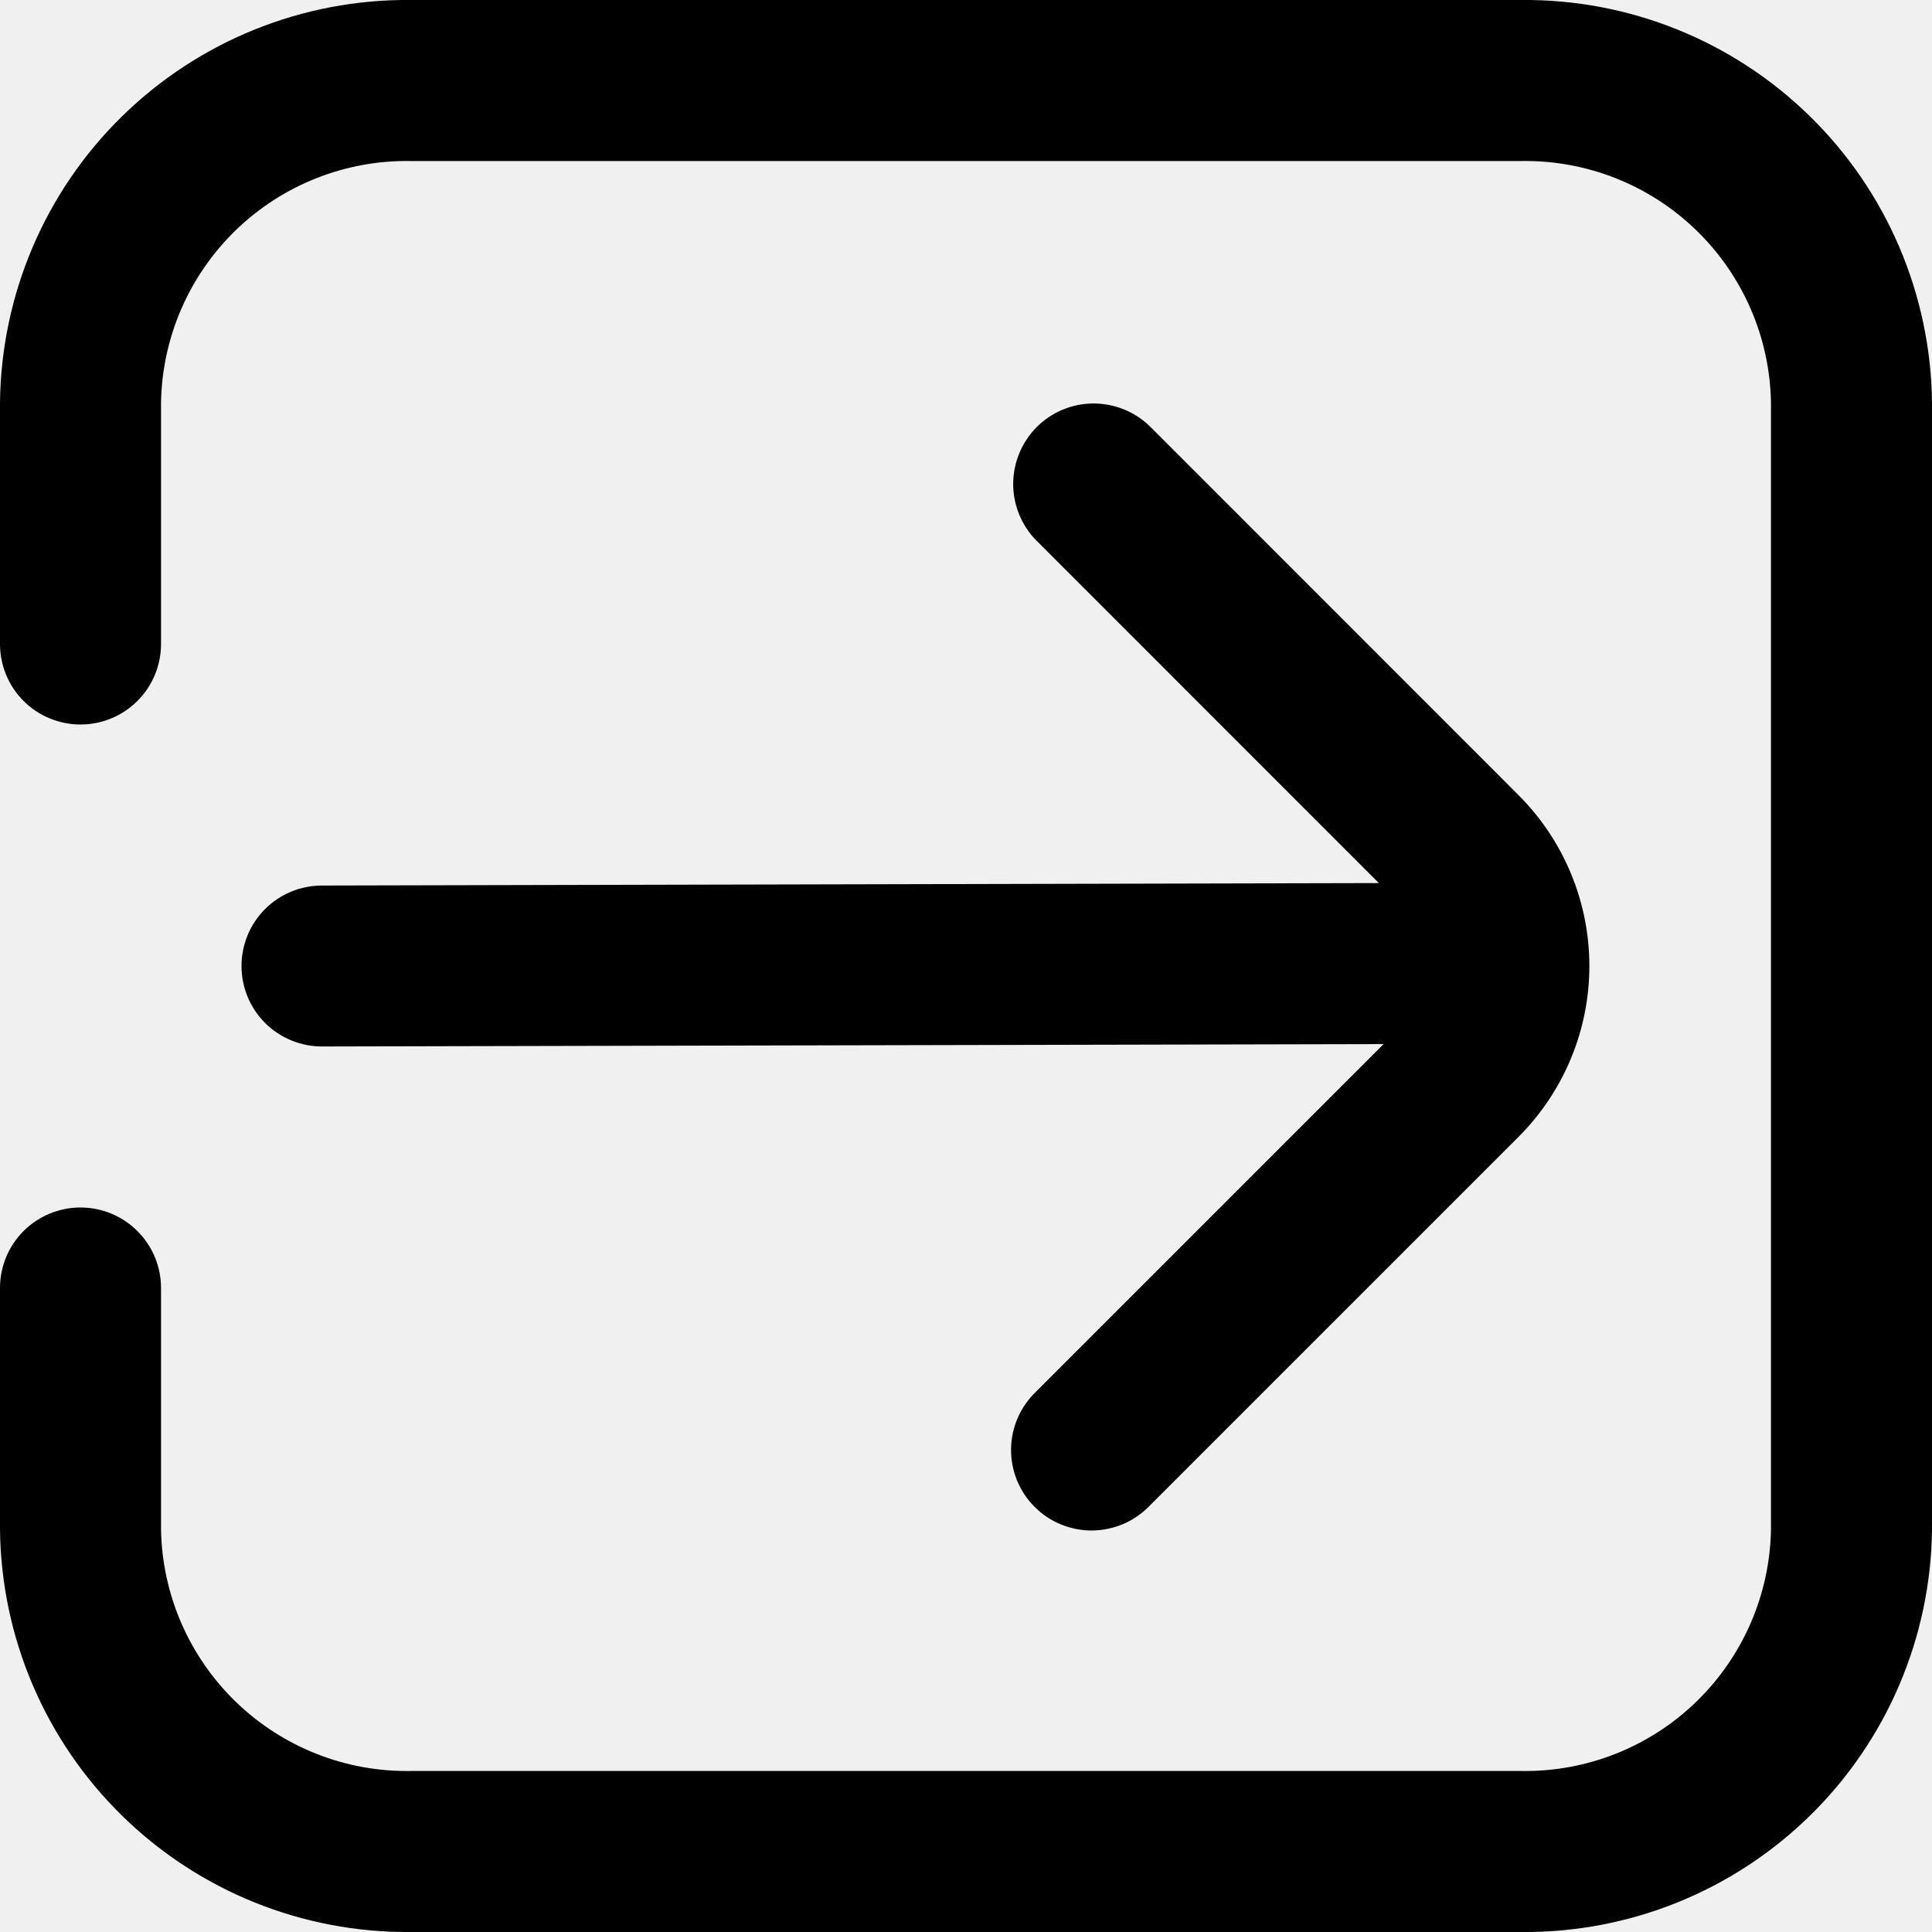
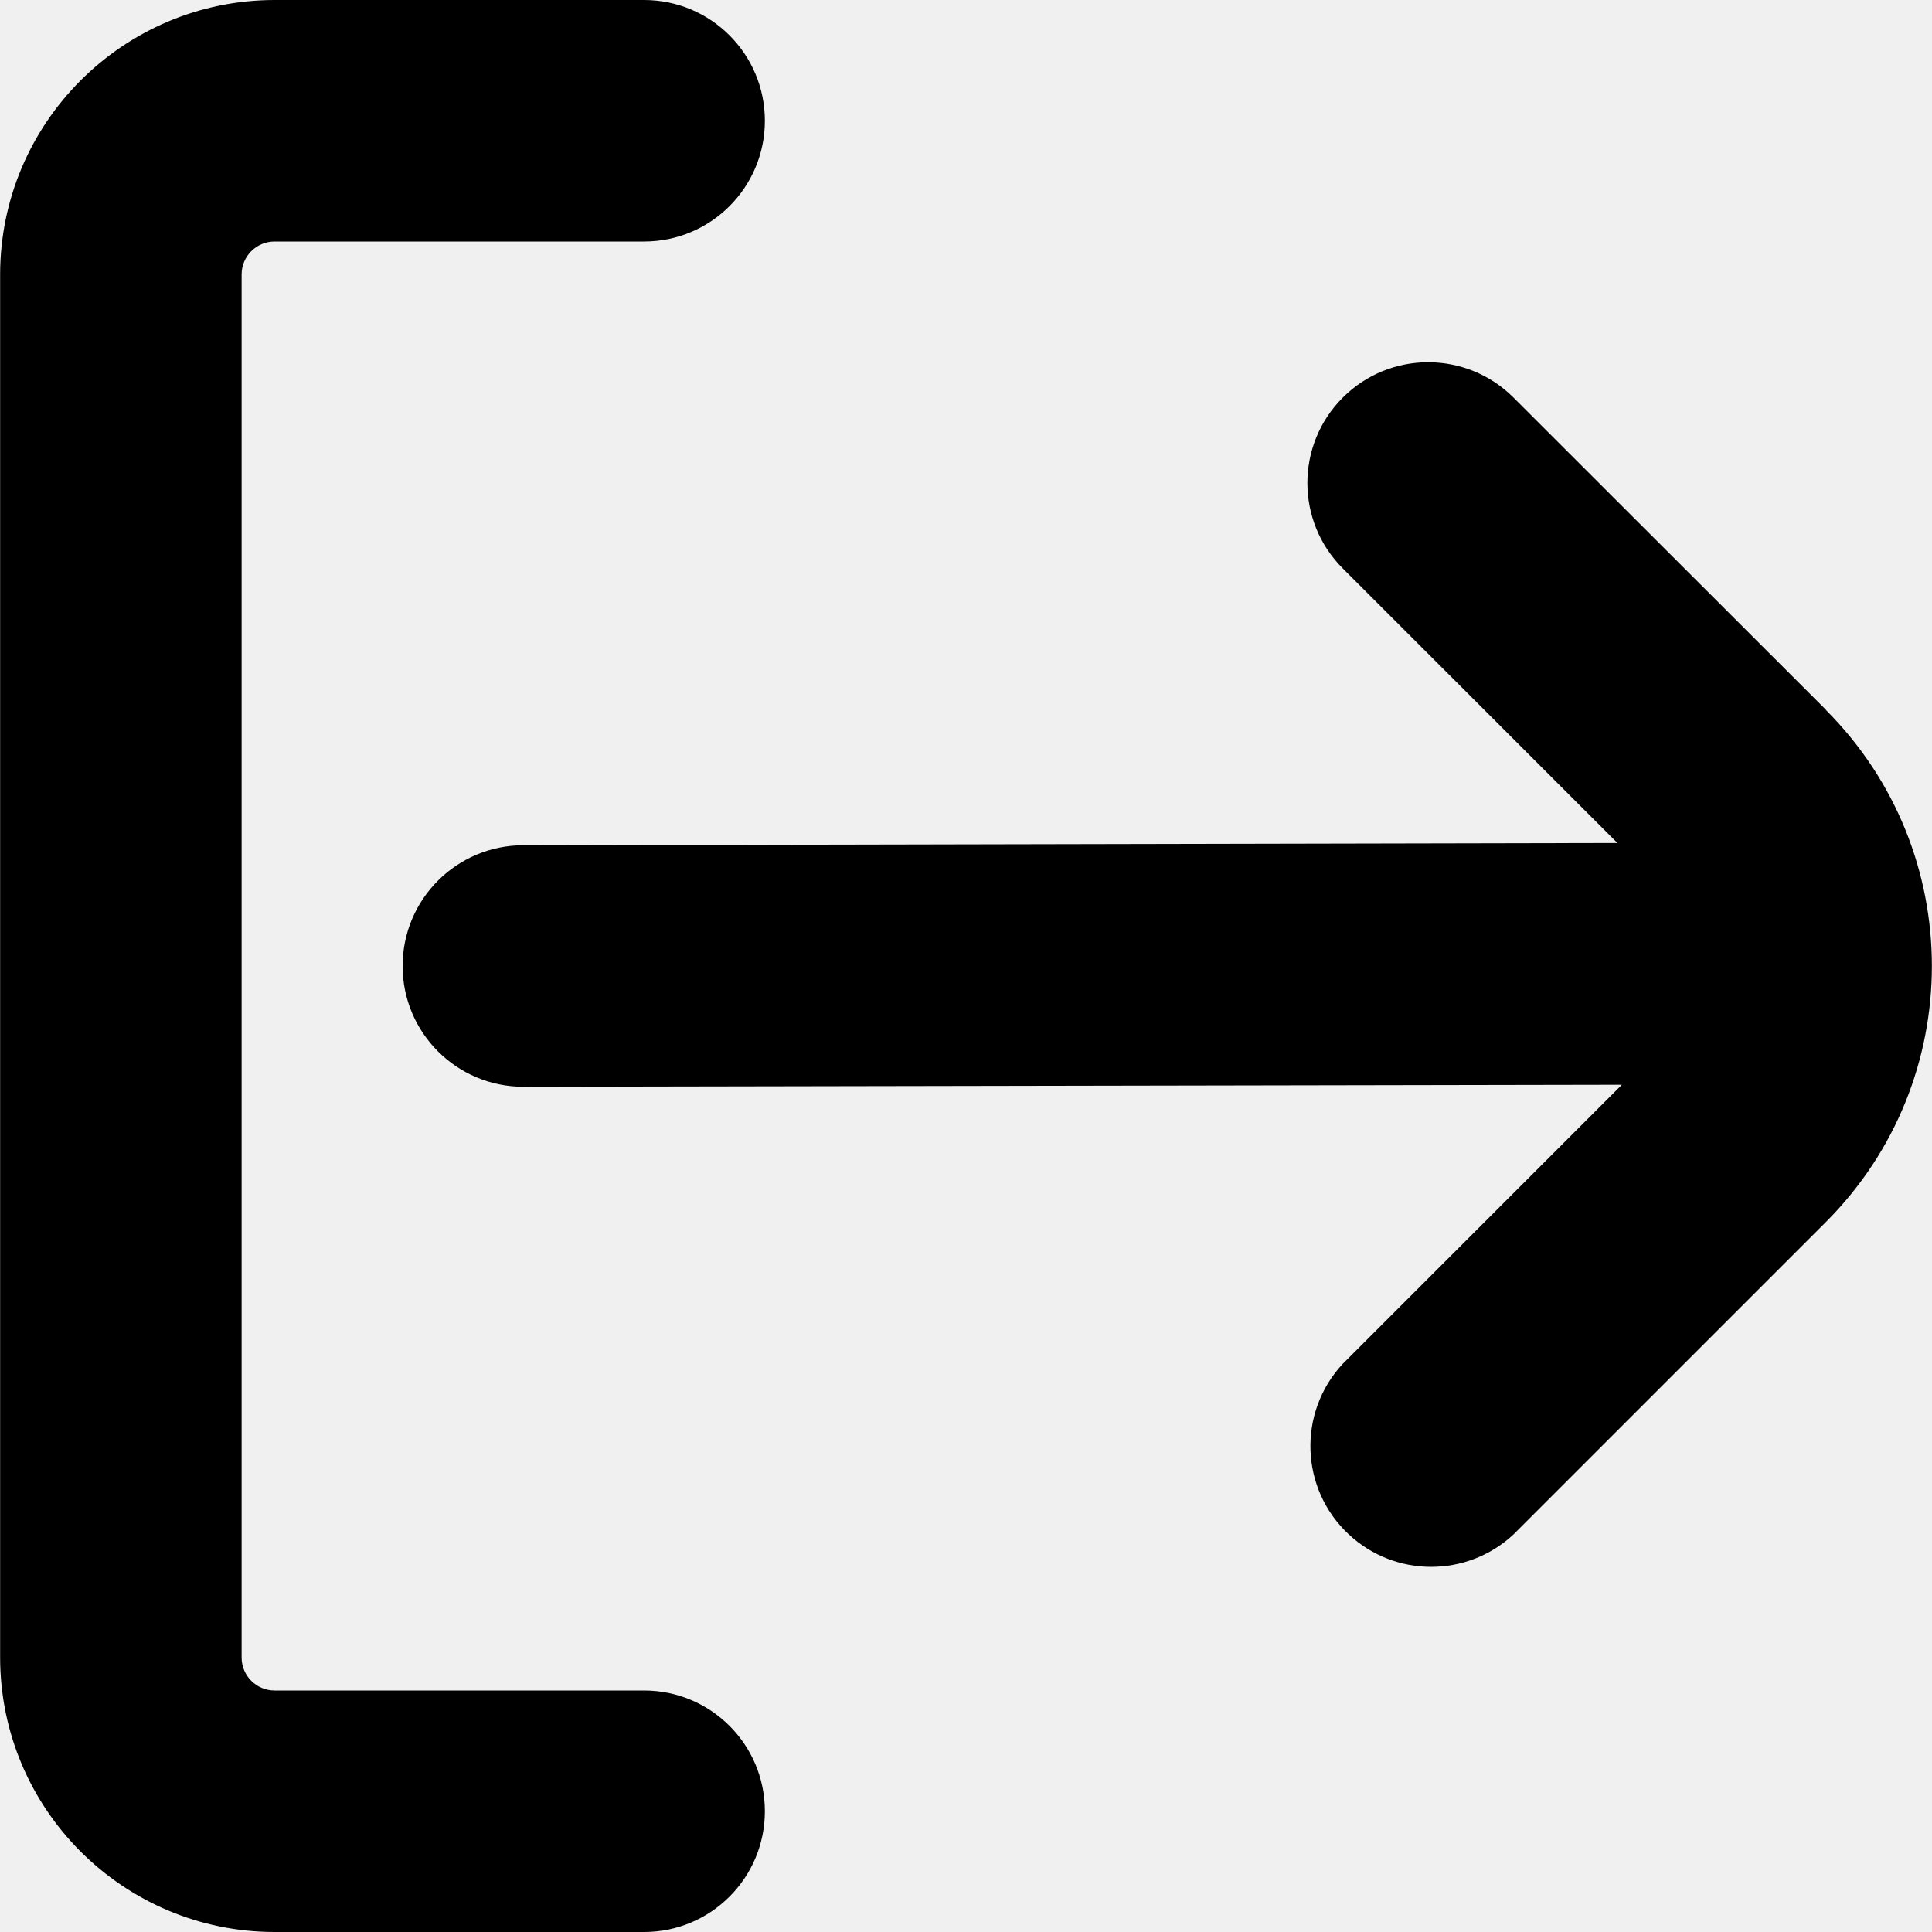
- <svg xmlns="http://www.w3.org/2000/svg" width="26" height="26" viewBox="0 0 26 26" fill="none">
-   <g clip-path="url(#clip0_157_1294)">
-     <path d="M20.475 -2.39776e-05H5.525C4.074 -0.013 2.678 0.55 1.642 1.566C0.606 2.581 0.016 3.966 0 5.417L0 8.667C0 8.954 0.114 9.23 0.317 9.433C0.52 9.636 0.796 9.75 1.083 9.75C1.371 9.75 1.646 9.636 1.849 9.433C2.053 9.23 2.167 8.954 2.167 8.667V5.417C2.182 4.541 2.544 3.707 3.174 3.097C3.803 2.488 4.649 2.153 5.525 2.167H20.475C21.351 2.153 22.197 2.488 22.826 3.097C23.456 3.707 23.818 4.541 23.833 5.417V20.583C23.818 21.459 23.456 22.293 22.826 22.903C22.197 23.512 21.351 23.847 20.475 23.833H5.525C4.649 23.847 3.803 23.512 3.174 22.903C2.544 22.293 2.182 21.459 2.167 20.583V17.333C2.167 17.046 2.053 16.77 1.849 16.567C1.646 16.364 1.371 16.25 1.083 16.25C0.796 16.25 0.52 16.364 0.317 16.567C0.114 16.77 0 17.046 0 17.333L0 20.583C0.016 22.034 0.606 23.419 1.642 24.434C2.678 25.45 4.074 26.013 5.525 26H20.475C21.926 26.013 23.322 25.45 24.358 24.434C25.394 23.419 25.984 22.034 26 20.583V5.417C25.984 3.966 25.394 2.581 24.358 1.566C23.322 0.55 21.926 -0.013 20.475 -2.39776e-05Z" fill="black" />
-     <path d="M3.25 13C3.25 13.287 3.364 13.563 3.567 13.766C3.77 13.969 4.046 14.083 4.333 14.083L18.62 14.051L13.937 18.734C13.834 18.834 13.751 18.953 13.694 19.086C13.637 19.218 13.608 19.36 13.606 19.504C13.605 19.648 13.633 19.79 13.687 19.924C13.742 20.057 13.822 20.178 13.924 20.279C14.025 20.381 14.146 20.462 14.28 20.516C14.413 20.57 14.555 20.598 14.699 20.597C14.843 20.595 14.985 20.565 15.117 20.509C15.249 20.452 15.369 20.369 15.469 20.266L20.437 15.298C21.046 14.688 21.389 13.862 21.389 13C21.389 12.138 21.046 11.312 20.437 10.702L15.471 5.734C15.267 5.537 14.993 5.428 14.709 5.43C14.425 5.432 14.153 5.546 13.952 5.747C13.752 5.948 13.638 6.22 13.635 6.504C13.633 6.788 13.742 7.062 13.939 7.266L18.556 11.884L4.333 11.917C4.046 11.917 3.77 12.031 3.567 12.234C3.364 12.437 3.25 12.713 3.25 13Z" fill="black" />
+ <svg xmlns="http://www.w3.org/2000/svg" version="1.1" id="Capa_1" x="0px" y="0px" viewBox="0 0 512 512" style="enable-background:new 0 0 512 512;" xml:space="preserve" width="512" height="512">
+   <g>
+     <path d="M170.698,448H72.757c-4.814-0.012-8.714-3.911-8.725-8.725V72.725c0.012-4.814,3.911-8.714,8.725-8.725h97.941   c17.673,0,32-14.327,32-32s-14.327-32-32-32H72.757C32.611,0.047,0.079,32.58,0.032,72.725v366.549   C0.079,479.42,32.611,511.953,72.757,512h97.941c17.673,0,32-14.327,32-32S188.371,448,170.698,448z" />
+     <path d="M483.914,188.117l-82.816-82.752c-12.501-12.495-32.764-12.49-45.259,0.011s-12.49,32.764,0.011,45.259l72.789,72.768   L138.698,224c-17.673,0-32,14.327-32,32s14.327,32,32,32l0,0l291.115-0.533l-73.963,73.963   c-12.042,12.936-11.317,33.184,1.618,45.226c12.295,11.445,31.346,11.436,43.63-0.021l82.752-82.752   c37.491-37.49,37.491-98.274,0.001-135.764c0,0-0.001-0.001-0.001-0.001L483.914,188.117z" />
  </g>
-   <defs>
-     <clipPath id="clip0_157_1294">
-       <rect width="26" height="26" fill="white" />
-     </clipPath>
-   </defs>
</svg>
